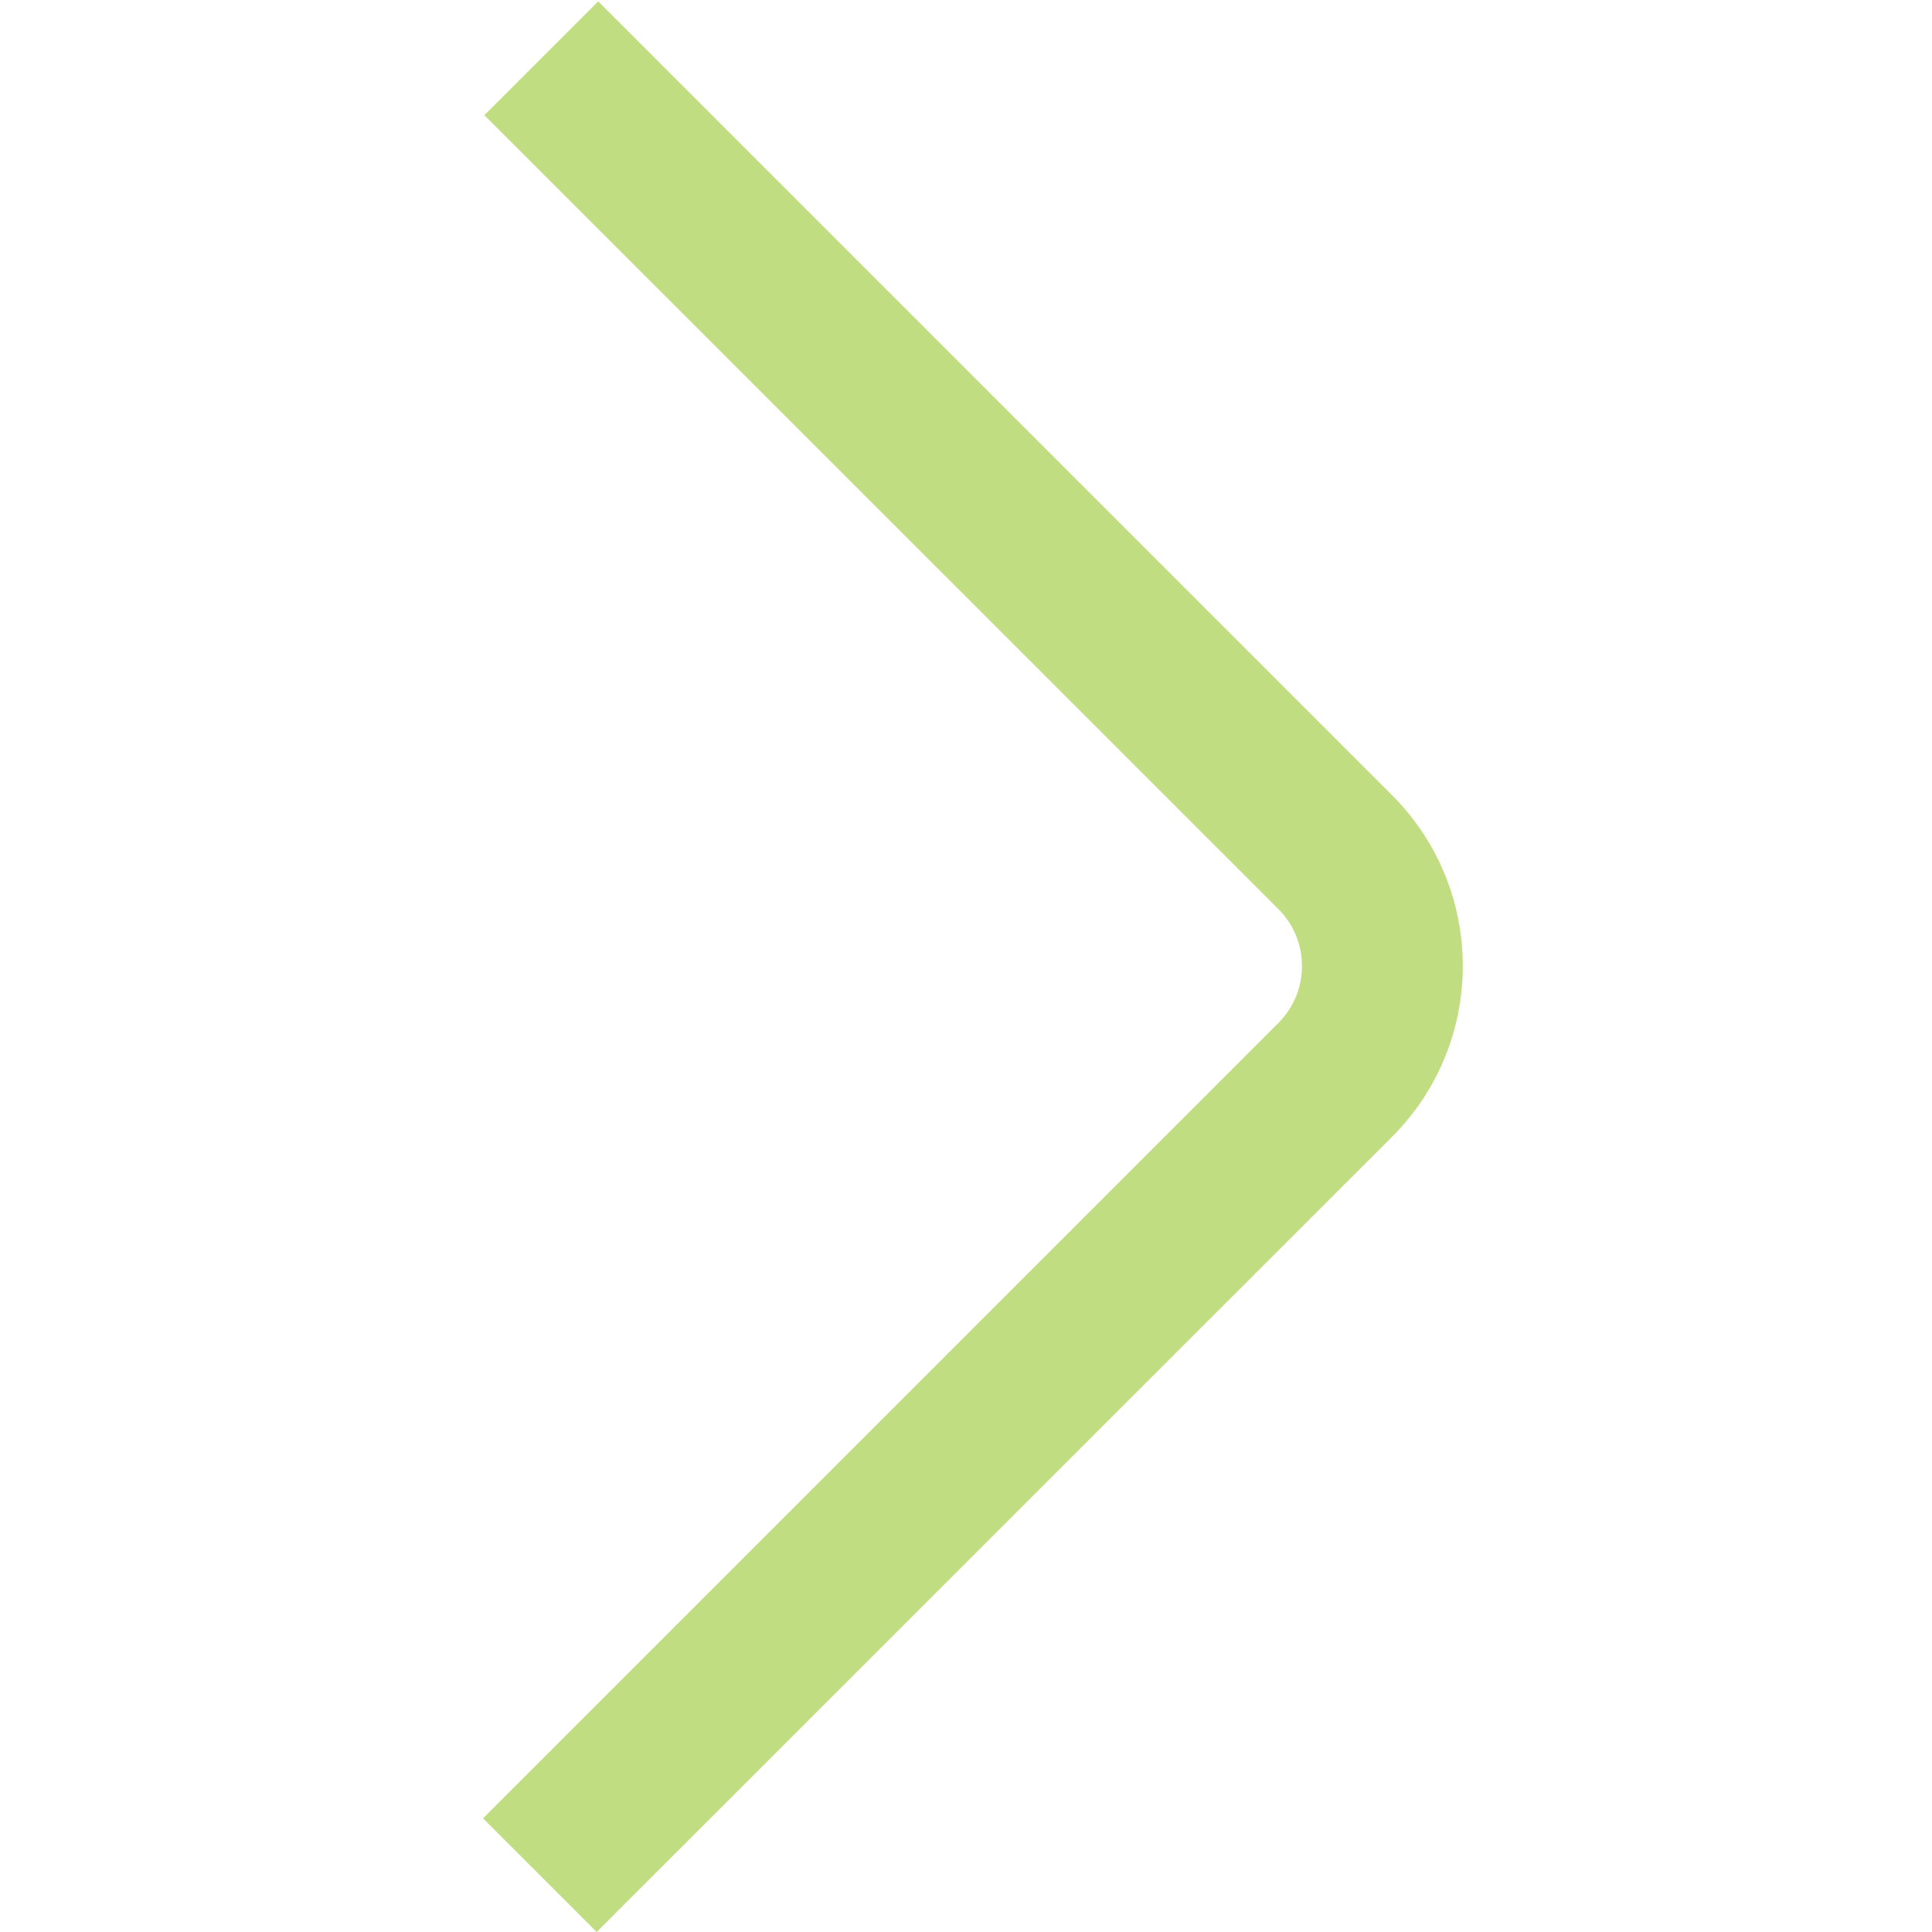
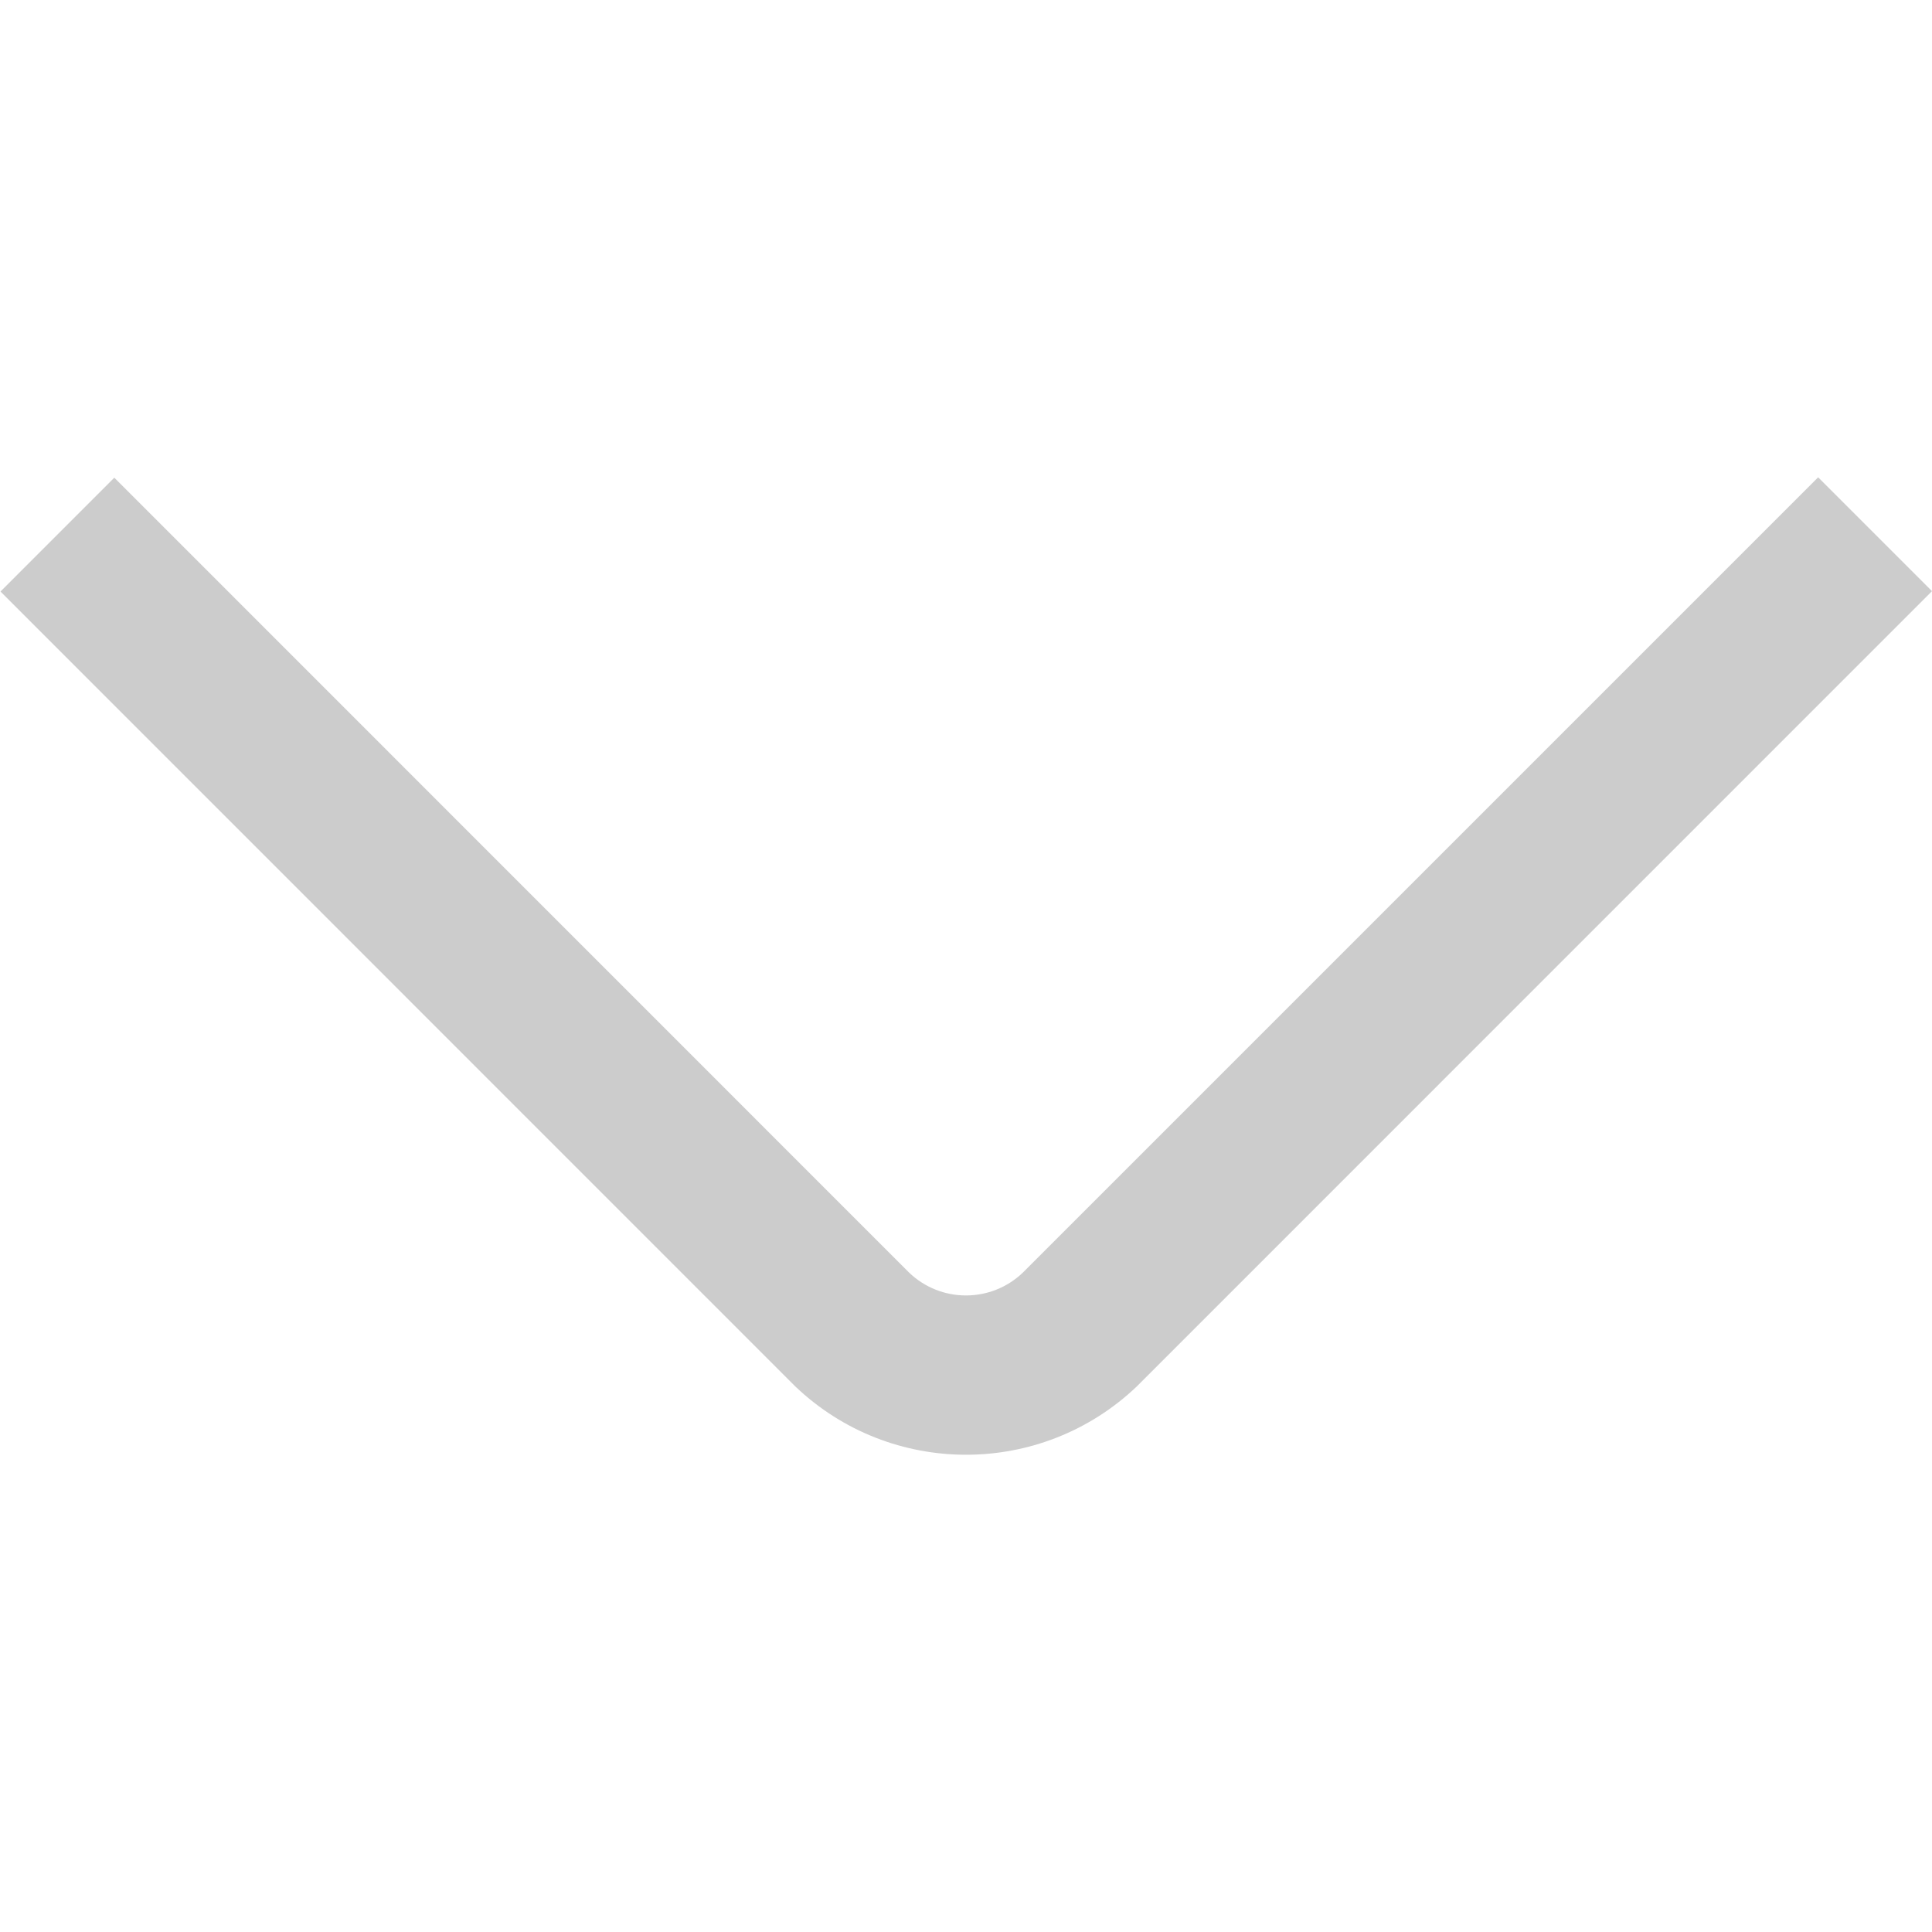
<svg xmlns="http://www.w3.org/2000/svg" id="_레이어_1" version="1.1" viewBox="0 0 512 512">
  <defs>
    <style>
      .st0 {
-         fill: #c1dd82;
+         fill: #ccc;
      }
    </style>
  </defs>
  <g id="_01_align_center">
-     <path class="st0" d="M158.12,512l-30.12-30.12,210.79-210.79c8.33-8.33,8.33-21.83,0-30.17L128.36,30.53,158.53.36l210.39,210.39c24.98,24.99,24.98,65.5,0,90.5l-210.79,210.75h0Z" />
+     <path class="st0" d="M481.83,126.49l-210.75,210.75c-8.43,8.09-21.74,8.09-30.17,0L30.29,126.59.13,156.76l210.62,210.65c25.34,24.15,65.18,24.15,90.52,0l210.73-210.75-30.17-30.17h0Z" />
  </g>
</svg>
